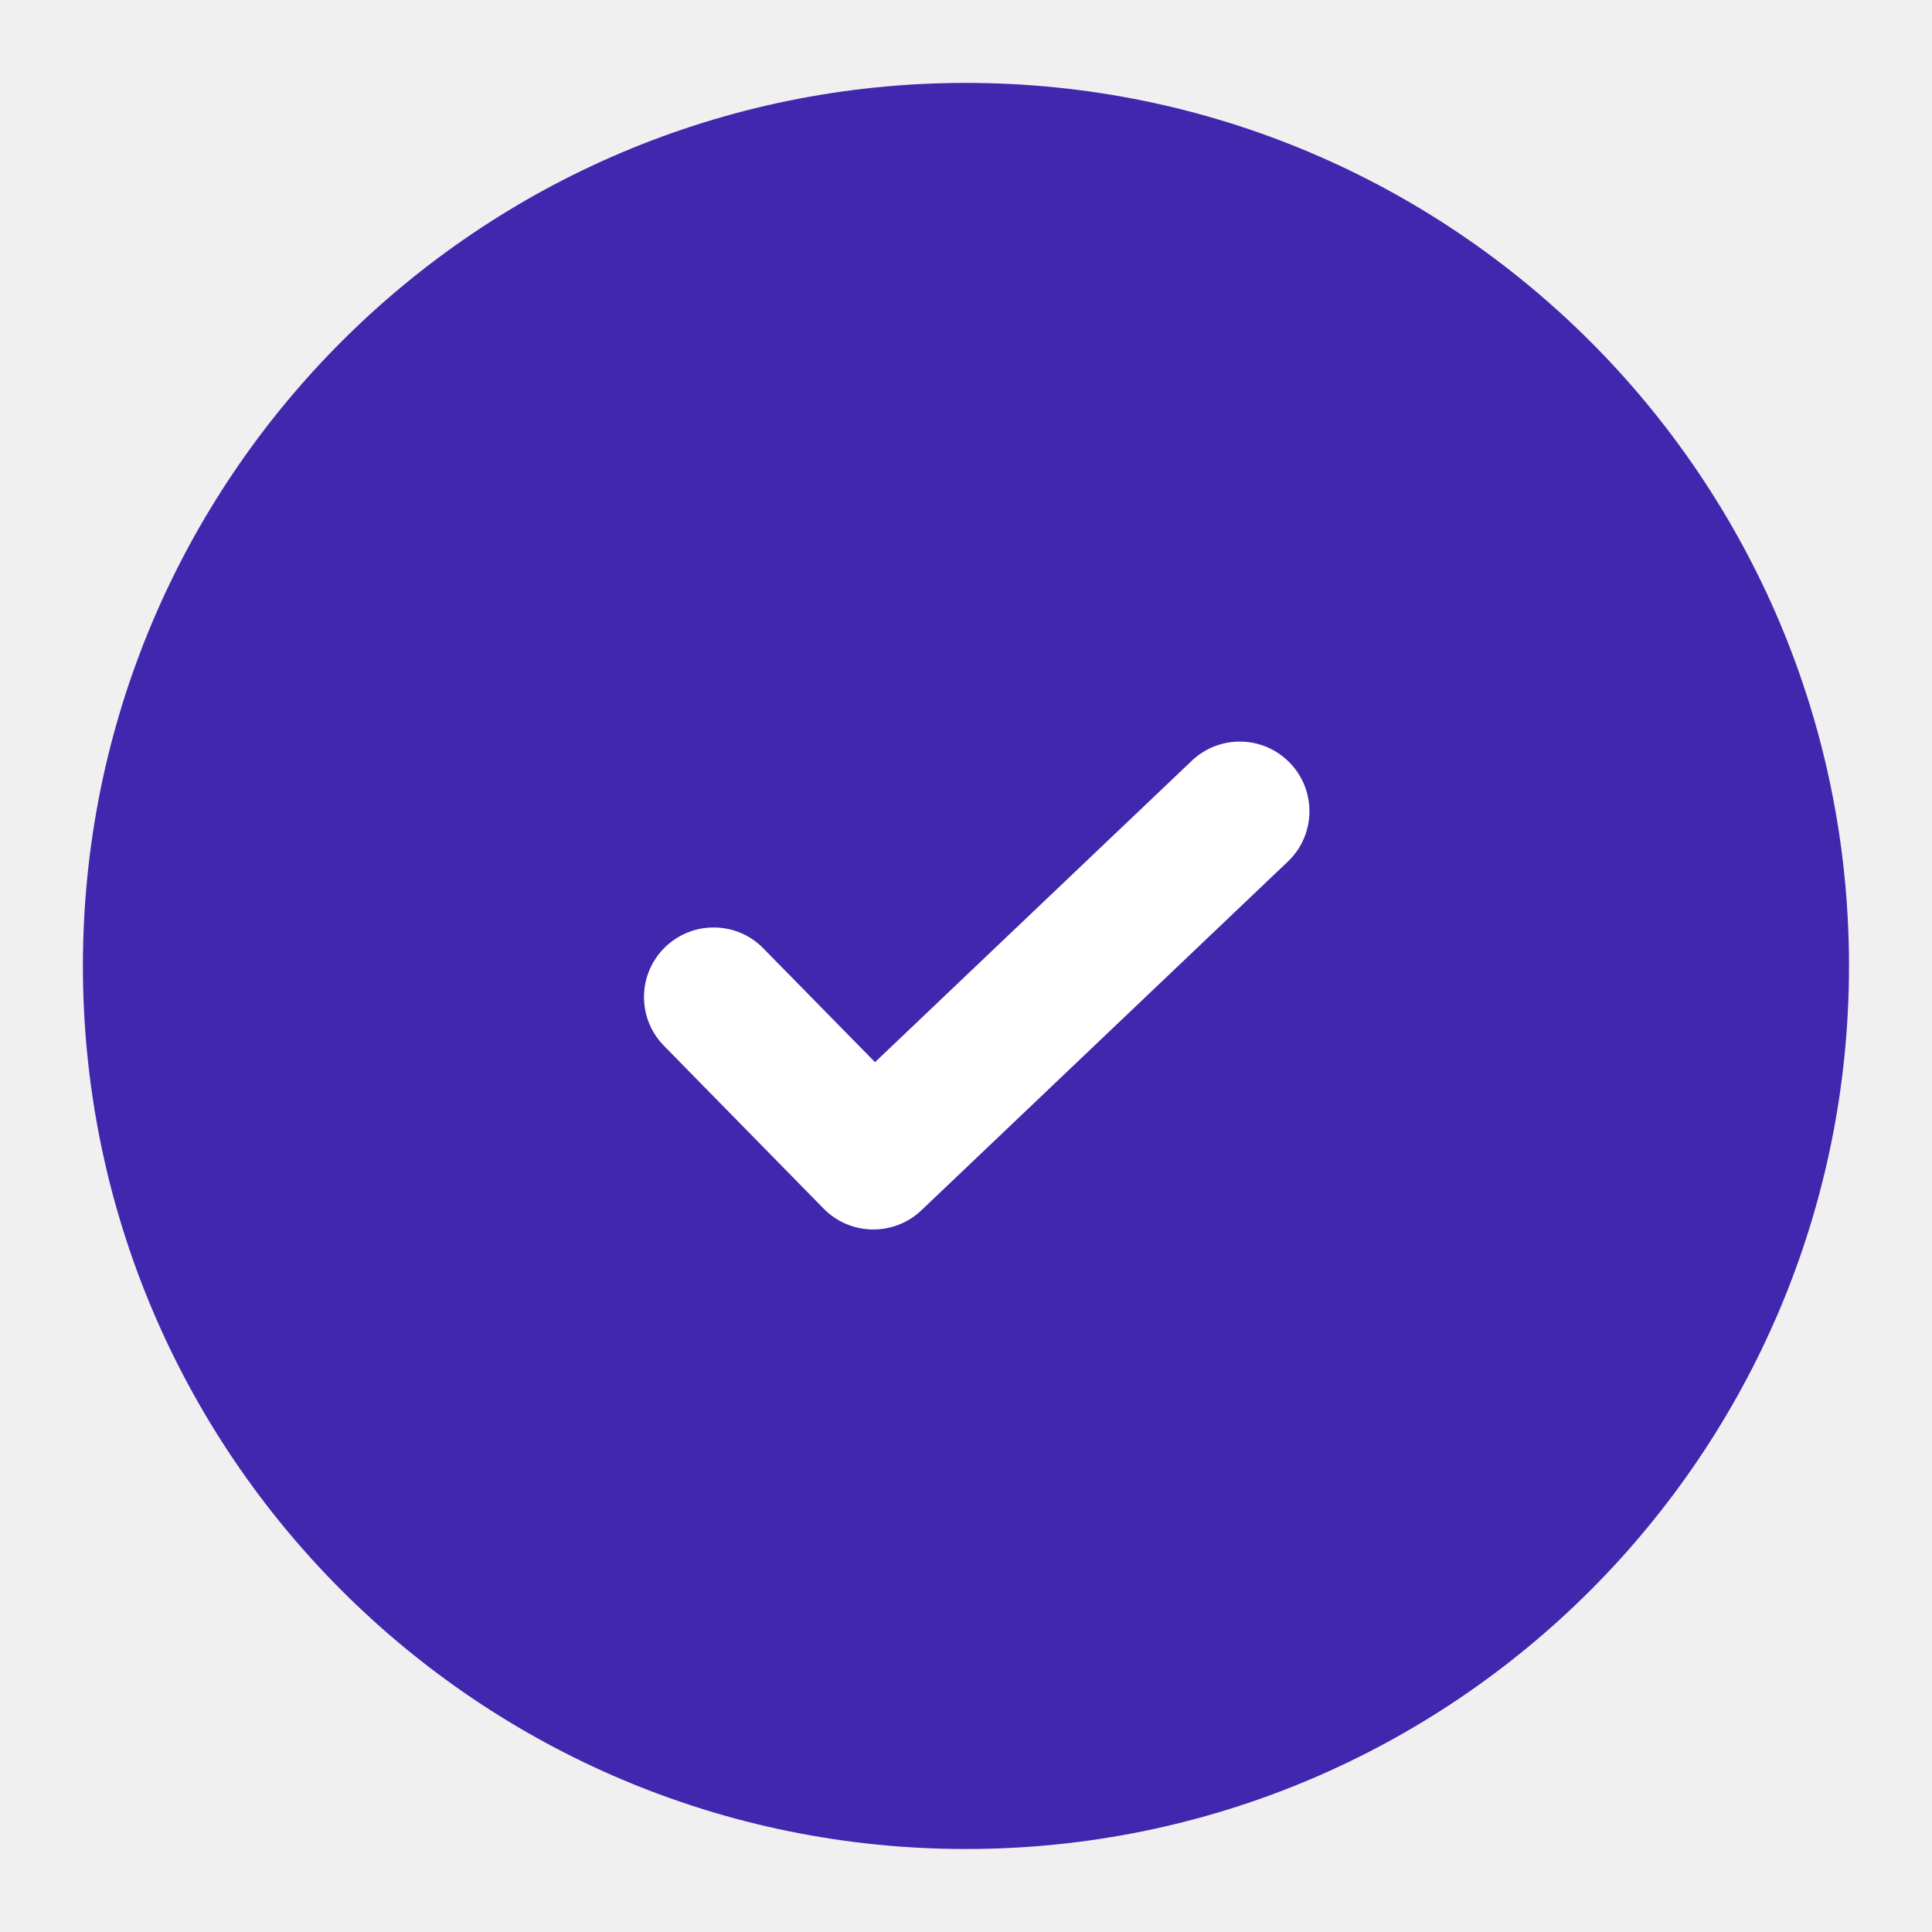
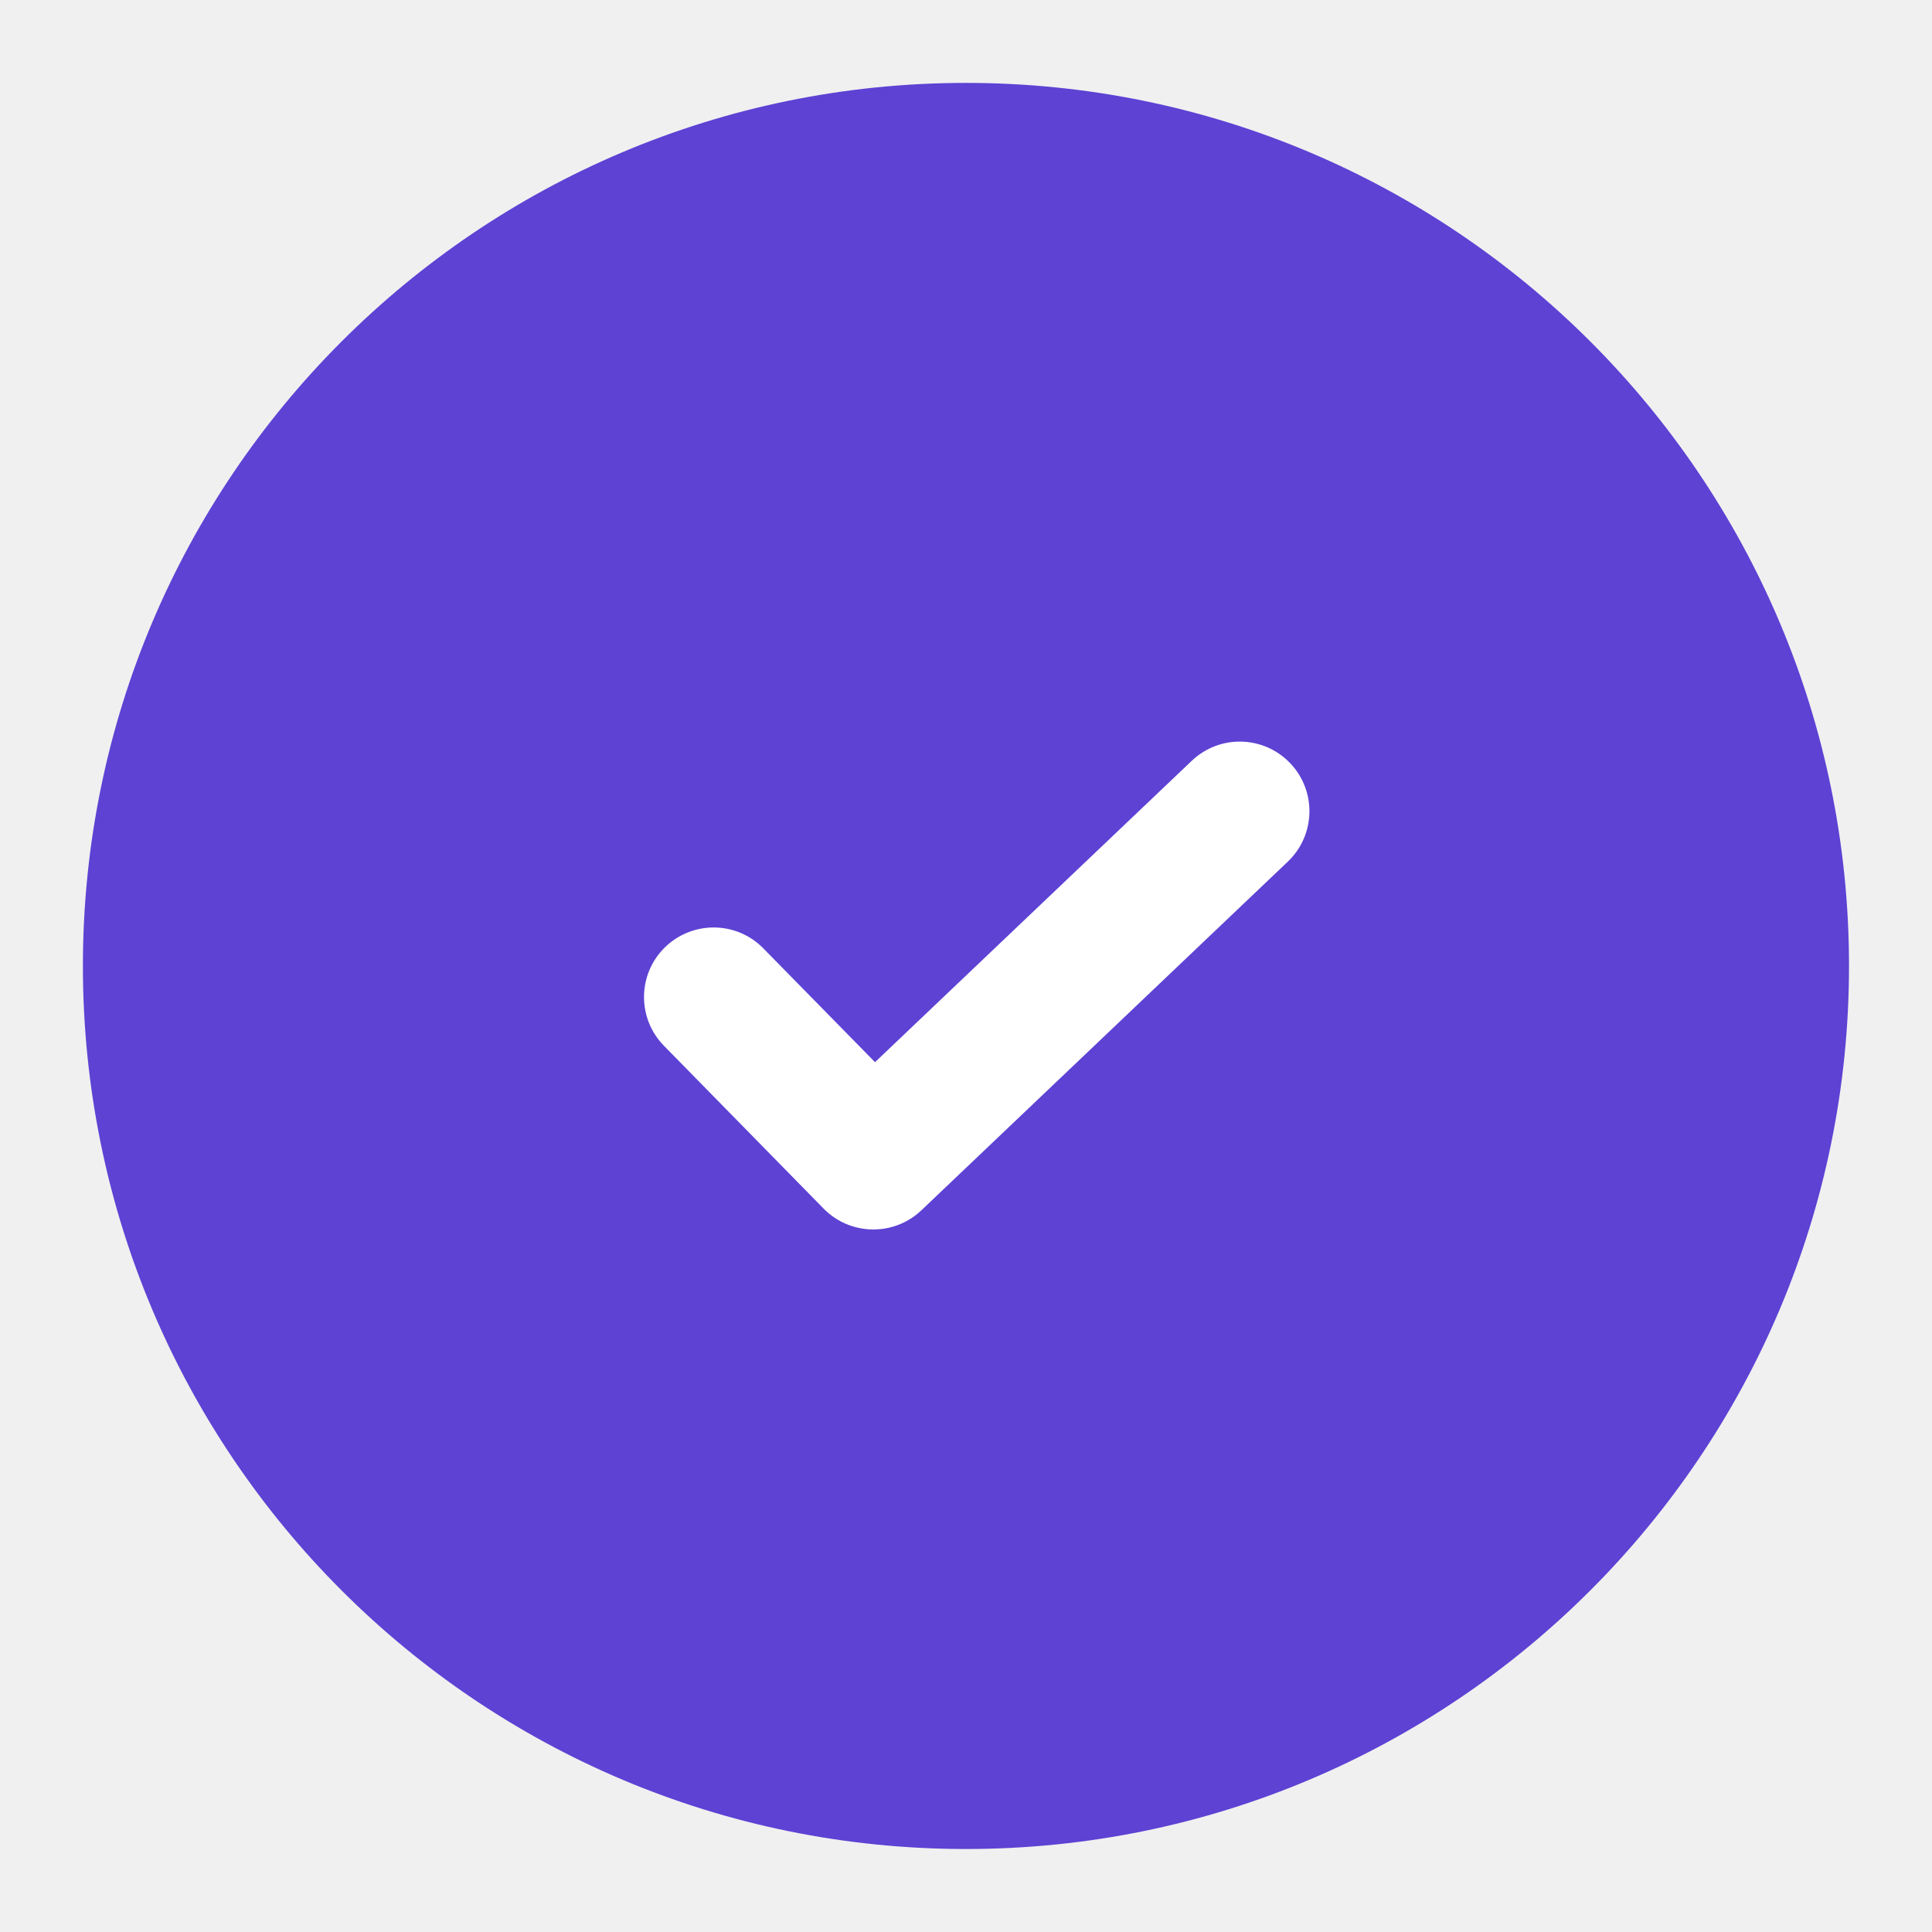
<svg xmlns="http://www.w3.org/2000/svg" width="22" height="22" viewBox="0 0 22 22" fill="none">
-   <rect x="1.444" y="1.444" width="19.111" height="19.111" rx="9.556" fill="#4127AE" stroke="#4127AE" />
+   <rect x="1.444" y="1.444" width="19.111" height="19.111" rx="9.556" fill="#5D42D4" stroke="#5D42D4" />
  <path fill-rule="evenodd" clip-rule="evenodd" d="M8.692 10.799C8.386 10.486 7.884 10.482 7.571 10.788C7.258 11.095 7.254 11.597 7.561 11.909L9.379 13.763C9.683 14.072 10.178 14.08 10.492 13.782L14.664 9.812C14.982 9.51 14.994 9.008 14.692 8.691C14.39 8.374 13.889 8.361 13.571 8.663L9.964 12.095L8.692 10.799Z" fill="white" />
</svg>
